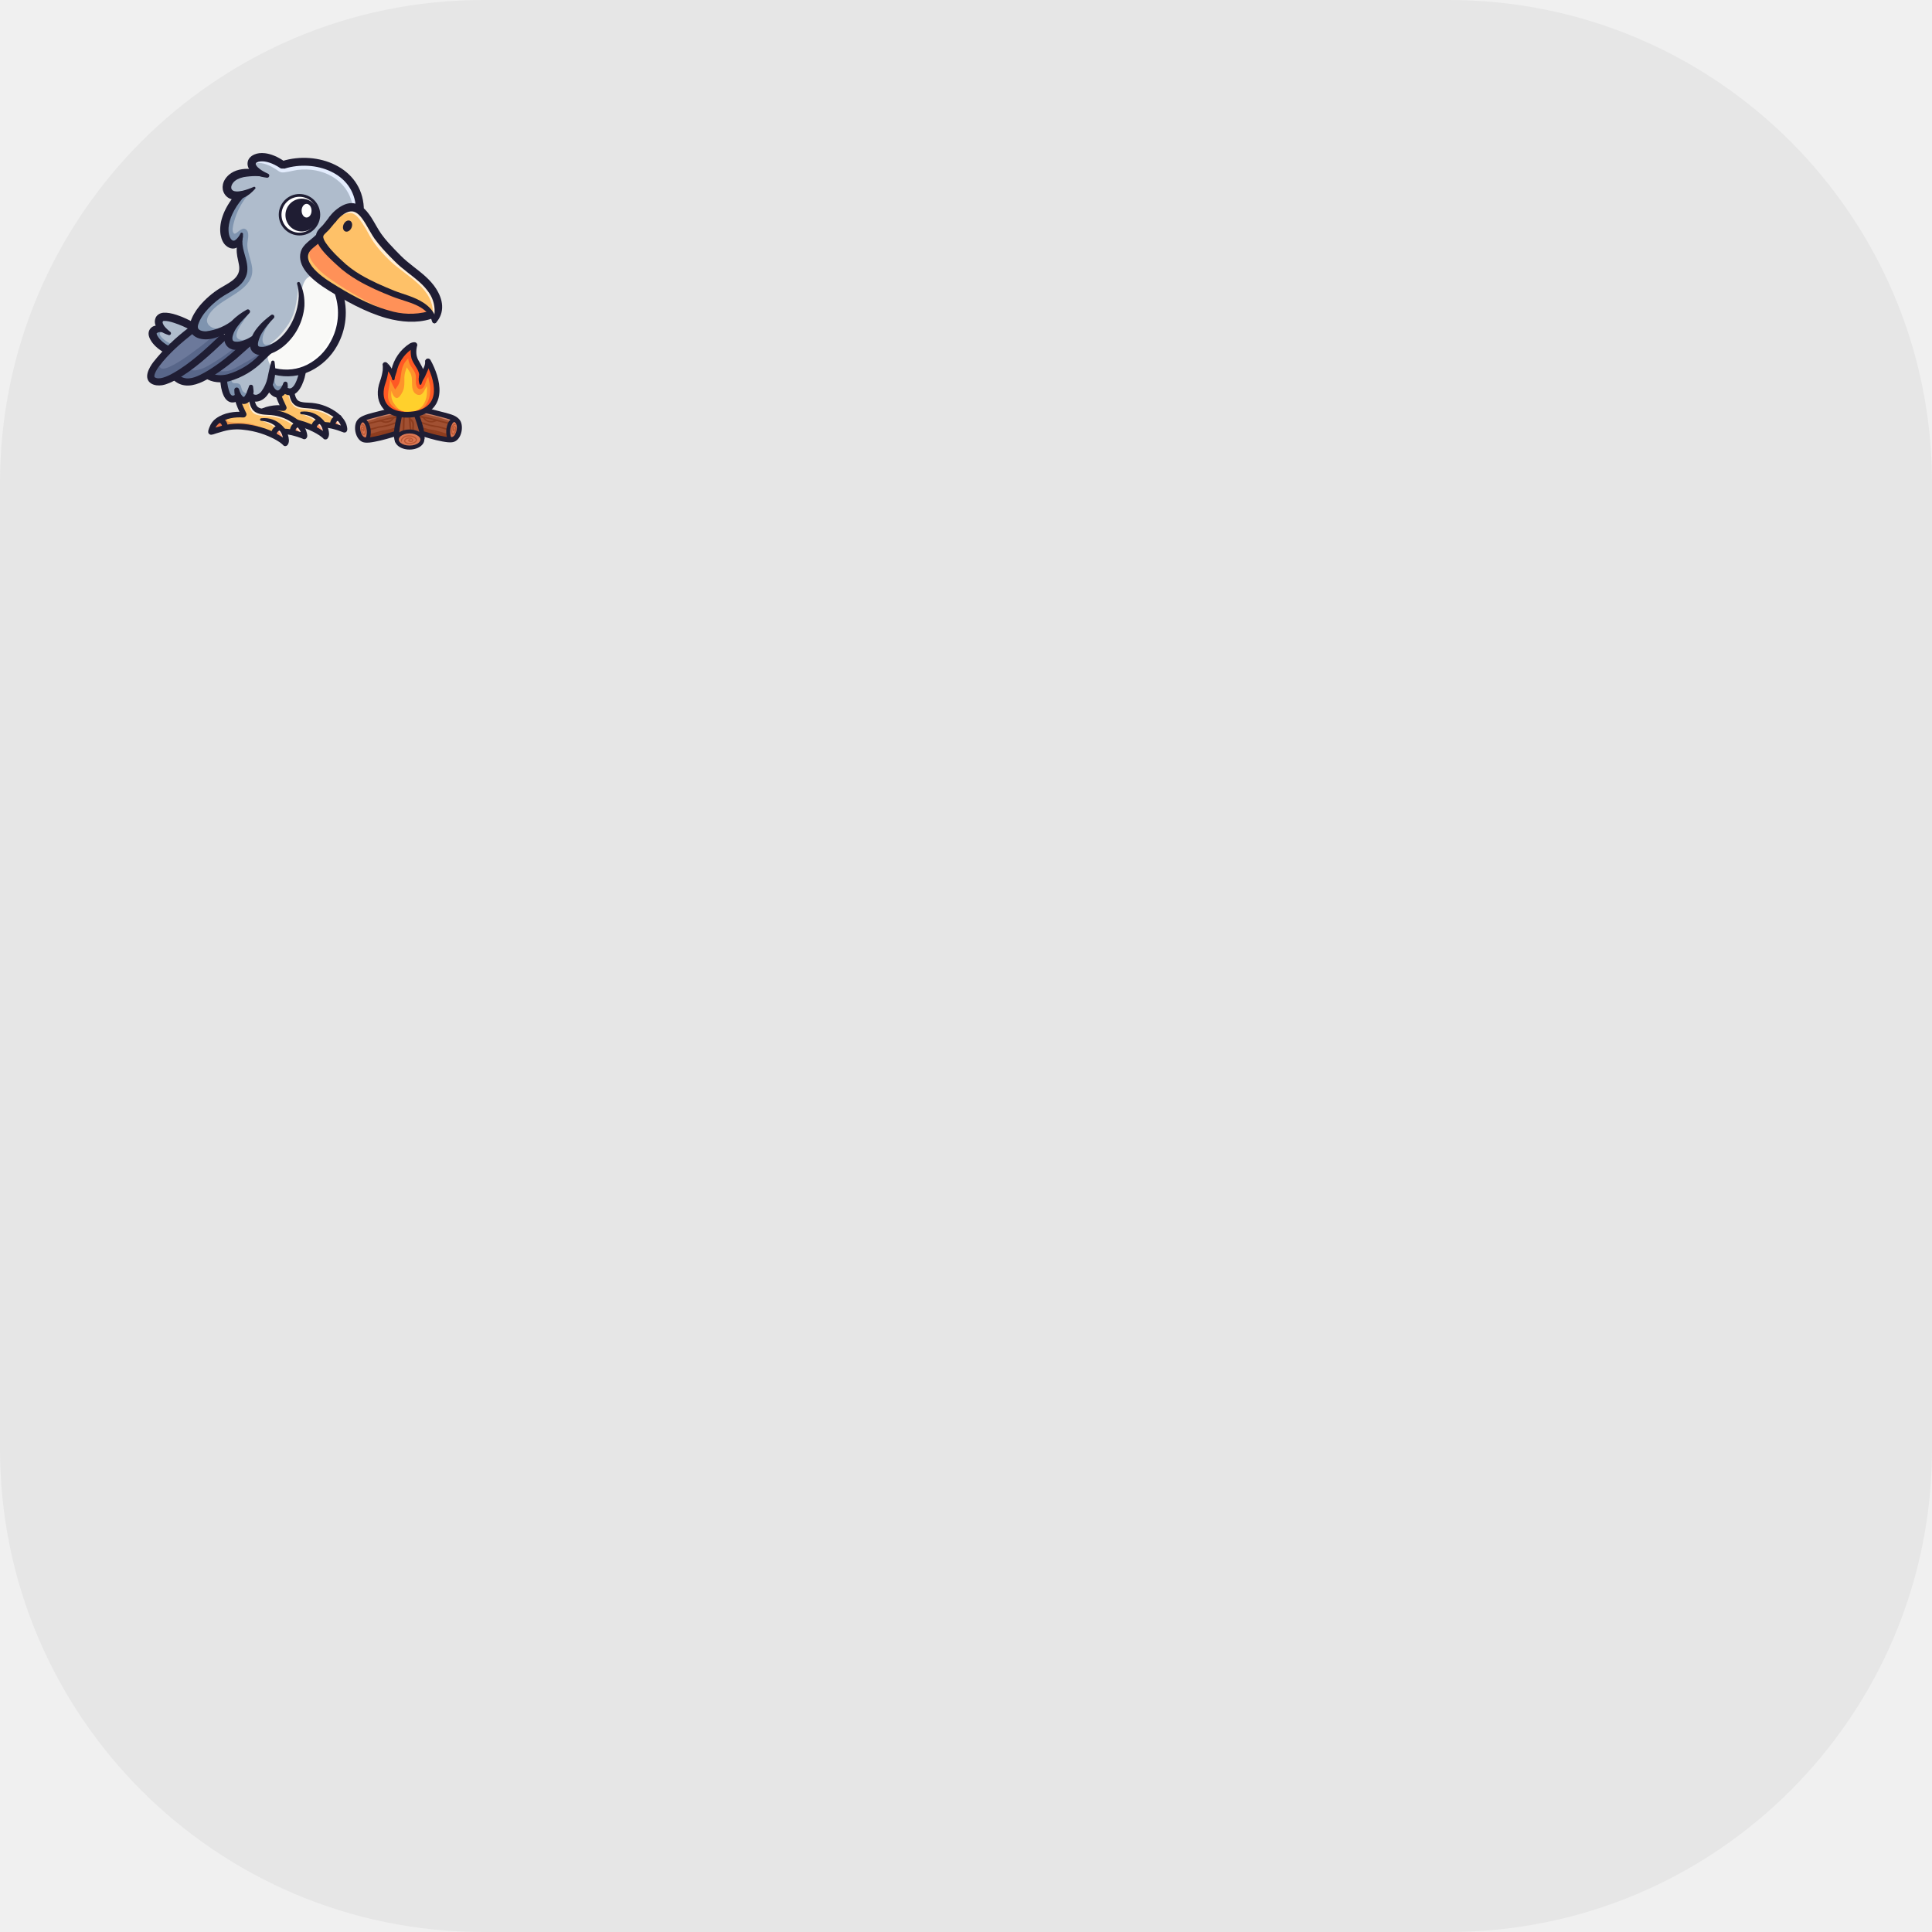
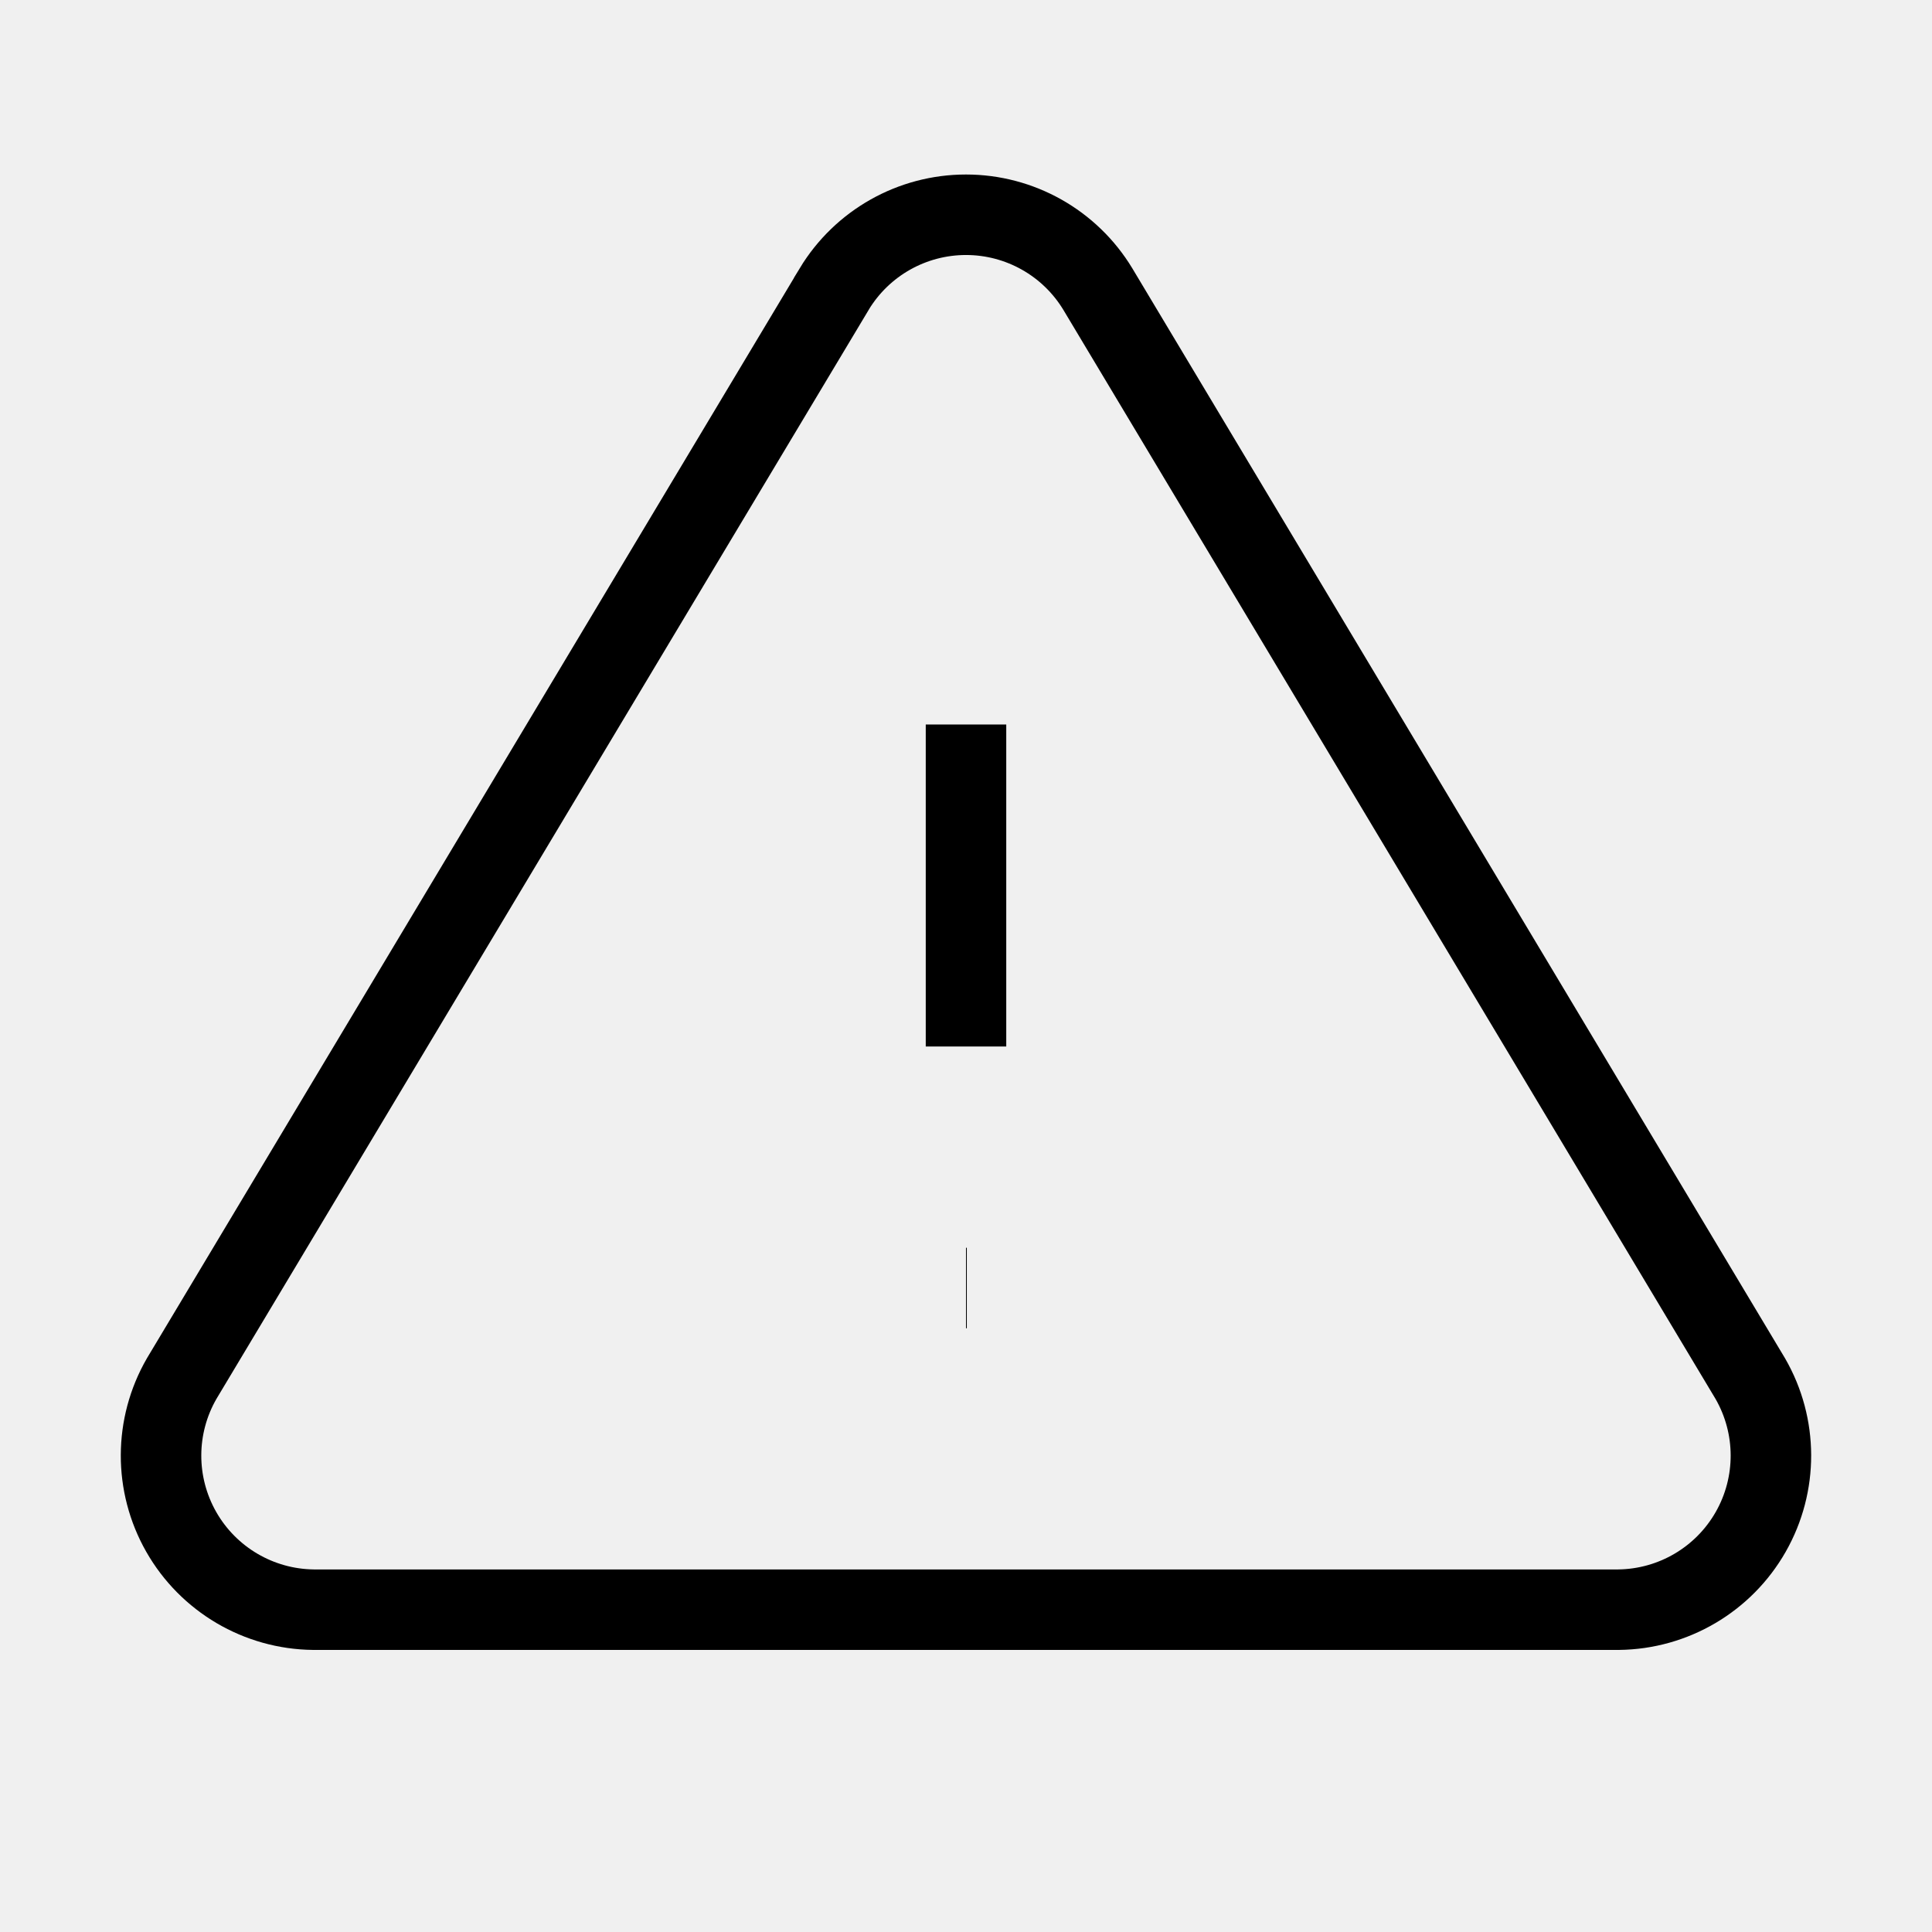
- <svg xmlns="http://www.w3.org/2000/svg" viewBox="0 0 1000 1000">
-   <g clip-path="url(#a)">
-     <path fill="#e6e6e6" d="M0 0h1000v1000H0z" />
-     <svg transform="translate(50 50) scale(.21092)" viewBox="0 0 4267 4267">
-       <svg viewBox="0 0 4267 4267" xml:space="preserve" fill-rule="evenodd" clip-rule="evenodd" stroke-linejoin="round" stroke-miterlimit="2">
-         <path d="M2052 3094c-18-5-35-8-53-9h-33c-34 2-51-4-44 29 6 27 14 53 19 79l10 49c-13 11-69 15-86 18-52 8-105 20-150 49a265 265 0 0 0-86 98c-1 3-7 8-4 8 20 5 133-20 165-23 96-11 201-5 294 18 79 21 161 49 232 89a398 398 0 0 1 68 47c16-8 0-80-4-93l-9-28c37-13 119 26 154 40 4 2 52 22 54 21 12-7-4-71-8-81-42-97-228-143-323-157-38-6-81-4-117-22-43-22-75-77-92-120" fill="#fec168" />
-         <path d="M1730 3324a116 116 0 0 0-74 57c-2 3-10 15-10 17 6 10 26 9 35 9 32-2 106-7 71-55-6-9-13-16-22-23m627 66c-97 10-70 84-14 133 13 12 45 42 61 16 6-12 0-34-1-48" fill="#fe9866" />
-         <path d="M2141 3322c62 23 131 48 174 101 15 20 31 41 43 63l12 20 8 12c10-11-1-51-6-64-26-78-81-99-153-126" fill="#fff" fill-opacity=".7" />
-         <path d="M2550 3358c-28 11-72 26-79 61-9 46 62 58 92 38" fill="#fe9866" />
-         <path d="M2002 3102c11 49 28 109 69 143 40 32 103 31 151 34 65 4 132 21 189 51 37 20 71 43 98 74l34 42c1 1 9 11 10 10 18-6 5-48 0-59l-9-16c-38-58-113-76-176-96-31-10-62-21-94-29-38-11-115-22-149-41" fill="#fff" fill-opacity=".7" />
-         <path d="M2157 3409c-60-41-133-58-205-63-41-3-83 3-124-5-13-2-36-4-42-17-3-6-3-13-2-19l3-9 1-3h-4c-40-2-82 31-110 58-15 15-48 51-1 50h14c15-1 14-2 29-4a1285 1285 0 0 1 222-9c22 1 43 1 65 6" fill="#cd2d00" fill-opacity=".3" />
-         <path d="M1871 3114c14 54 39 104 62 155a29 29 0 0 0 53-25c-22-48-46-93-59-145a29 29 0 0 0-56 15Z" fill="#1f1d33" />
-         <path d="m2369 3575 11 11c6 3 11 5 16 4 8 0 16-2 23-11 10-12 15-30 15-49-1-30-12-66-20-84-5-11-11-22-19-32-9-14-21-26-33-38a260 260 0 0 0-217-77 13 13 0 0 0 0 27c37 3 70 11 100 25 29 14 55 33 78 61l23 28c6 9 11 18 15 28l10 33-5-3-35-22a707 707 0 0 0-196-84c-54-16-112-27-171-33a687 687 0 0 0-230 18l-69 19a143 143 0 0 1 43-48c34-25 74-41 116-49 44-10 89-12 131-8a29 29 0 0 0 5-58c-48-4-99-2-148 8-50 10-98 29-139 58a196 196 0 0 0-72 93l-12 39v15c1 9 5 14 8 17 7 6 14 9 22 8 7 0 15-1 22-3l33-11 75-22a528 528 0 0 1 210-15 887 887 0 0 1 341 107l34 21 19 14 16 13Zm0 0-3-3 3 3Z" fill="#1f1d33" />
-         <path d="M2337 3369c-48 4-91 44-92 104a29 29 0 0 0 59 0c0-26 17-44 38-46a29 29 0 0 0-5-58Zm198-37c-49 4-91 44-92 104a29 29 0 0 0 58 0c1-26 18-44 39-46a29 29 0 0 0-5-58Zm-836 12c21 3 37 23 35 49a29 29 0 0 0 59 3c3-59-37-102-85-110a29 29 0 0 0-9 58Z" fill="#1f1d33" />
-         <path d="m2558 3444-17-6c-46-14-83-27-156-31a29 29 0 0 0-3 59c66 3 100 16 142 28l47 17 17 6c17 4 26-6 29-9 4-5 8-14 8-26 0-16-8-46-10-52-21-56-67-102-116-135a524 524 0 0 0-280-90c-24-1-51-2-75-8-19-4-37-12-48-29-14-20-19-46-25-69a29 29 0 0 0-56 16c8 29 15 61 32 86 21 30 51 45 83 53 28 7 58 8 85 10 25 1 49 5 74 9 64 10 123 36 177 71 38 25 74 58 92 100Z" fill="#1f1d33" />
-         <path d="M1632 3163a337 337 0 0 0-86-9c-34 2-50-3-44 29 6 27 14 53 19 79l11 49c-13 11-70 15-87 18-52 8-105 20-149 50a265 265 0 0 0-87 97c-1 3-6 8-4 9 20 4 133-21 165-24 96-11 201-5 294 19 80 20 161 48 232 88 21 12 41 25 60 41l8 7c17-9 1-81-4-94l-9-28c37-13 119 26 154 41 4 1 52 21 54 20 12-6-4-71-8-81-42-97-227-143-322-157-39-5-82-3-118-22-43-22-74-77-92-120" fill="#fec168" />
-         <path d="M1310 3393a116 116 0 0 0-74 57l-10 17c6 10 26 10 35 9 32-2 106-7 71-55-6-9-13-16-21-23m626 66c-97 10-69 84-14 133 14 12 45 43 61 16 7-12 0-34-1-48" fill="#fe9866" />
-         <path d="M1721 3391c62 23 131 48 174 102 16 19 32 41 44 62l11 20 9 13c9-12-2-52-7-64-26-79-80-99-153-127" fill="#fff" fill-opacity=".7" />
-         <path d="M2130 3428c-28 10-72 25-79 60-9 46 62 58 92 38" fill="#fe9866" />
-         <path d="M1582 3171c11 49 21 112 62 145 15 13 41 18 62 23 32 7 67 8 97 9 64 4 131 21 189 51 36 20 70 43 97 75l35 41c0 1 8 11 9 10 18-6 5-48 0-59l-9-15c-38-59-112-77-176-97-31-10-62-21-94-29-38-10-117-23-151-42" fill="#fff" fill-opacity=".7" />
-         <path d="M1738 3478c-61-41-133-57-205-63-42-3-84 3-125-5-13-2-36-4-42-17-3-6-3-13-2-19l3-9c0-1 3-3 1-3h-3c-41-2-83 31-111 58-15 15-48 51-1 51l14-1c15-1 14-2 29-4a1285 1285 0 0 1 222-8c22 0 44 0 65 6" fill="#cd2d00" fill-opacity=".3" />
-         <path d="M1451 3183c14 55 39 104 62 155a29 29 0 0 0 53-25c-22-47-46-93-59-145a29 29 0 0 0-56 15Z" fill="#1f1d33" />
-         <path d="m1949 3645 11 11c6 3 11 4 17 4 7-1 15-3 22-12 10-12 15-29 15-49a236 236 0 0 0-38-116c-10-13-22-26-34-38a260 260 0 0 0-217-77 13 13 0 0 0 0 27c37 3 70 11 100 25 29 14 55 33 78 61l23 28c6 9 11 18 15 28l10 33-5-3-35-22a707 707 0 0 0-195-84c-55-15-113-27-172-33a687 687 0 0 0-230 18l-69 20a143 143 0 0 1 43-49c34-25 74-40 116-49 44-9 89-11 131-8a29 29 0 0 0 5-58c-48-4-99-2-148 8-50 10-98 29-139 58a196 196 0 0 0-71 93c-5 10-11 31-13 40v14c1 9 5 14 9 17 6 6 13 9 21 9l22-4 33-11 75-22a528 528 0 0 1 210-15 887 887 0 0 1 341 107l34 21 19 14 16 14Zm0-1-3-3 3 3Z" fill="#1f1d33" />
-         <path d="M1917 3438c-48 4-91 44-92 104a29 29 0 0 0 59 1c0-26 17-45 38-47a29 29 0 0 0-5-58Zm198-37c-48 4-91 44-92 104a29 29 0 0 0 59 1c0-26 17-45 38-47a29 29 0 0 0-5-58Zm-836 12c21 4 37 23 35 49a29 29 0 0 0 59 4c3-60-37-103-85-110a29 29 0 0 0-9 57Z" fill="#1f1d33" />
-         <path d="m2138 3513-17-5c-46-14-83-28-156-31a29 29 0 0 0-3 58c67 3 100 16 142 28l48 17 16 7c17 4 26-7 29-10 4-5 9-13 9-26 0-16-9-46-11-52-20-56-67-102-116-134-61-41-128-69-201-80-26-5-52-8-79-10-24-2-50-3-75-9-19-4-36-12-48-29-14-20-18-46-25-69a29 29 0 0 0-56 16c8 29 16 61 33 86 20 30 50 45 83 53 27 7 57 8 84 10a466 466 0 0 1 252 80c37 25 73 58 91 100Z" fill="#1f1d33" />
-         <path d="M2507 1644a725 725 0 0 0-501 162 1055 1055 0 0 0-408 617 616 616 0 0 0-8 306c50 192 204 177 367 161 107-10 215-22 307-83a718 718 0 0 0 236-315c61-148 54-315 52-472" fill="#f9f9f7" />
-         <path d="M2476 2030c56 238 20 542-188 697-69 52-142 82-224 109-45 15-103 18-146 36-4 2 8 3 12 4 17 5 18 5 36 7 35 4 71 2 106-2 76-10 188-69 255-107 51-29 90-70 125-117 97-131 119-243 124-404 1-56 3-119-13-173" fill="#fff" />
-         <path d="M991 2457c-73 55-144 112-211 174-54 49-248 247-184 328 38 48 135 18 181-4 15-7 38-27 55-29 7 0 87 56 125 57 62 1 123-23 176-53 4-2 34-24 41-21 44 15 71 48 122 49 144 3 311-129 413-222 12-11 41-27 48-41 3-8-15-7-22-10-22-10-42-21-57-40-17-20-26-44-26-71-1-8 9-24 1-25-49-6-144 127-215 81-34-21-46-68-54-104l-4-36c-14-2-41 9-56 11-37 7-74 10-112 10" fill="#6c799b" />
-         <path d="M1787 2689c2 28 5 55 13 82 3 11 53 105 54 105 51 29 131 21 186 20 29-1 94-16 96 28 2 29-9 57-21 82-11 21-26 42-41 60-23 25-51 36-84 25-8-2-20-10-28-9-22 0-41 36-79 29-19-4-38-15-53-27l-11-10c-43 4-78 44-114 63a93 93 0 0 1-71 10c-6-2-16-9-24-8-26 6-41 33-69 34-16 1-38-19-43-18-11 1-22 9-34 11-67 11-100-34-120-95-8-22-22-61-8-83 25-41 160-91 208-114l243-185Zm-282-1662-29 35c-76 97-187 327-111 447 26 41 75 47 117 32 3-2 18 35 20 39 24 65 69 208 40 275-69 159-322 230-435 371-27 34-88 158-60 203 83 133 272-14 300-3 7 3 65 125 88 146 34 30 77 41 120 31 9-2 46-22 51-20 48 26 62 85 125 84 178-2 363-257 400-415 18-77 6-156 19-235 7-40 23-86 53-116 3-3 40-25 40-27 0-23-25-58-33-81l-7-177c34-48 79-84 115-130 29-39 44-86 73-125 50-66 203-180 282-201 33-10 66 17 96 12 5-2-4-58-5-64a523 523 0 0 0-359-380 637 637 0 0 0-424-7c-97-65-234-113-325-62a67 67 0 0 0-20 103c11 13 27 24 42 32l21 11 6 2c-83-32-191 4-255 60-104 90-63 160 55 160Zm-472 1388c-51-34-294-136-344-95-31 24-22 82-7 112 2 3 9 8 5 9-36 10-72-5-88 41-15 40 91 166 112 169 38 5 185-124 224-153l98-83Z" fill="#afbccc" />
-         <path d="M2681 1141c-52-274-318-407-579-373-38 5-135 32-167 25-22-4-41-22-60-34-32-19-63-37-98-49-34-12-67-19-103-12-12 2-23 5-33 10-4 2-13 11-12 7 10-27 34-45 60-54 114-37 169 50 269 58 36 3 71-8 106-14 41-7 84-12 127-10 207 7 530 188 529 424" fill="#e3ecfd" />
-         <path d="M800 2599c-47-21-106-53-134-99-11-19 6-44 19-57l3-2c-8-3-21 0-29 1-47 7-57 45-41 88 18 49 63 76 106 100" fill="#7f94af" />
-         <path d="M2117 1947c-15 134-23 284-90 405-22 41-52 78-80 115-40 52-96 97-147 136l-51 38-18 13-7 4c50 6 97-15 141-35 167-74 245-237 274-411 7-44 8-98 7-143" fill="#e5e7e8" />
-         <path d="M1404 2929c0 11 2 22 4 33 14 68 55 20 92 52 20 19 13 52 32 72 15 15 32 24 53 23h1c3 3 3 13 3 16 0 9-4 17-8 25-21 39-52 30-78 2-4-5-12-18-18-21-9-4-28 41-66 36-67-9-79-139-85-188m527-95c-1 31-4 122 25 142 16 11 40 6 57 0 7-2 13-6 19-11 1-1 5-6 5-4 4 54-40 132-101 93-44-28-64-93-73-141m-190-1954a732 732 0 0 0-167 314c-6 25-25 92 4 111 23 15 78-76 122-45 43 30 21 102 17 144-9 119 80 235 42 351-53 159-289 225-406 350-23 25-49 58-57 93-13 56 36 93 86 102 18 3 37 4 55 2l21-4 7-1c-20 15-50 19-73 22-131 22-201-97-149-216 12-29 29-58 52-80 26-25 57-38 87-55 96-55 255-128 277-249 13-73-20-141-26-213-2-28-2-56-2-84l2-30c0-4 4-11 1-11-30-2-68 61-110-1-90-131 29-343 115-447m95 1202-38 56-30 44-20 29c-19 31-71 115-24 144 29 19 66 11 97 3l31-8 13-4 3-1c-1 14-68 42-77 45-59 18-151 38-156-50a149 149 0 0 1 28-93c18-29 43-52 67-77" fill="#7f94af" />
-         <path d="M1373 2402c-63 23-245 69-231-52 9-77 78-154 130-206l50-50 16-16c4-4 15-11 10-11-33 6-70 36-96 56a615 615 0 0 0-189 220c-11 22-23 47-25 72-6 84 98 92 156 79 29-6 59-15 86-26m696 31c-47 37-99 73-156 93-20 7-53 16-69-4-33-41 1-118 21-158l28-44 13-21c2-2 6-6 4-6-20 6-44 35-57 49a424 424 0 0 0-118 180c-14 67 67 91 117 77 24-6 48-16 70-26" fill="#7f94af" />
-         <path d="M3568 2301c8-79 4-156-32-228-44-90-125-148-199-211-108-91-280-231-350-353-70-123-160-353-334-345-123 6-179 135-244 219-32 40-74 64-111 98-72 66-145 178-96 277 20 40 52 70 83 101 154 156 353 256 550 349 154 74 313 89 482 81 43-2 86 0 128-5" fill="#fec168" />
-         <path d="M3521 2284c13-279-274-399-447-563-70-67-140-144-192-226-33-52-58-109-93-159-31-46-75-119-138-117-28 1-56 10-82 21l-22 10c-5 3-16 11-13 7 52-81 201-97 267-24 40 44 67 103 97 154 39 69 90 135 146 192 168 174 491 341 523 603 5 39-5 74-9 112" fill="#ffefd7" />
-         <path d="M2316 1503c-218 152-139 275 40 422 215 177 500 328 779 368a863 863 0 0 0 366-32c3-6-64-62-88-76-114-72-245-101-371-143-313-103-501-254-688-527" fill="#ff9158" />
-         <path d="M2327 1507c-29 22-63 46-82 77-41 66-6 124 36 177 84 105 205 176 316 249 36 23 73 44 110 65a2142 2142 0 0 0 385 184 988 988 0 0 0 119 34l7 1 4 1c-94 19-221-21-308-51-207-72-399-183-568-324l-51-43c-57-49-143-169-103-260 17-39 6-53 37-82" fill="#fec168" />
-         <path d="M1202 2522c-68 64-143 117-218 172-63 45-126 89-196 124-29 14-69 34-103 30-11-1-18-9-24-18-2-3-2-10-6-9-29 11-55 46-66 75-33 84 56 91 120 77 37-8 73-25 106-41 165-79 296-200 422-329 33-34 70-65 102-101" fill="#586689" />
-         <path d="M1434 2639c-73 59-152 112-233 160-32 19-67 40-103 52-26 8-54 18-81 16-62-4-73-36-124 16-8 8-19 17-23 27-11 24 22 49 40 55 49 18 116 2 162-14 134-45 251-136 362-220 40-30 85-56 121-91m148 49c-56 48-126 84-190 119-43 23-86 53-134 64-19 4-39 6-57 5-35-3-59-15-92 5-7 4-17 10-21 16-6 13 20 30 27 34 37 21 84 21 124 12 85-19 222-74 294-120 40-25 76-60 113-90" fill="#586689" />
-         <path d="M2798 1161c-22-426-488-599-854-486a42 42 0 0 0 24 79c318-98 728 42 747 411a42 42 0 0 0 83-4Z" fill="#1f1d33" />
-         <path d="M1972 682c-79-56-150-82-208-89-44-5-81 0-109 12-45 18-71 51-74 88-3 30 8 68 45 99 16 13 35 25 61 35 25 10 56 17 93 22a22 22 0 0 0 12-43c-19-8-34-17-49-25-26-15-44-30-59-44l-15-21c-3-6-4-11-2-16s6-8 11-11c11-6 25-10 42-11 51-3 123 16 205 72a42 42 0 0 0 47-68Z" fill="#1f1d33" />
-         <path d="M1790 811a717 717 0 0 0-152-50c-42-6-80-6-113-1-93 12-151 59-181 107-21 34-28 71-23 104 12 68 77 133 189 100a336 336 0 0 0 96-53c18-15 36-32 55-53a13 13 0 0 0-15-20 667 667 0 0 1-118 41l-35 6c-15 2-28 2-39 0-25-2-41-16-44-35-2-18 6-39 22-58 21-25 57-45 108-56a766 766 0 0 1 242-2 15 15 0 0 0 8-30Z" fill="#1f1d33" />
-         <path d="M1470 1006c-159 180-190 342-171 444 9 49 29 87 54 109 43 39 99 46 140 3 13-13 25-29 31-53 6-19 9-40 9-67a14 14 0 0 0-28-6c-12 25-26 42-40 56l-14 11c-12 9-25 7-35-2s-19-23-25-41c-8-24-11-54-9-89 7-84 49-191 151-311a42 42 0 0 0-63-54Zm385 1905c139 35 271 17 384-37a645 645 0 0 0 280-266 706 706 0 0 0 57-560 42 42 0 0 0-79 25 620 620 0 0 1-48 495 570 570 0 0 1-243 239c-98 49-213 66-335 38a34 34 0 0 0-16 66Zm-27-625c-50 38-101 80-142 131-30 35-53 75-69 118-16 51-14 98 9 129 17 22 44 39 86 43 39 3 77-3 114-16 52-19 100-50 138-82a613 613 0 0 0 212-415c4-85-10-170-48-246a16 16 0 0 0-29 11c13 43 18 86 18 130a671 671 0 0 1-89 306c-33 56-73 106-121 146-26 21-57 43-91 59-31 14-64 23-96 20-14-1-24-2-28-11-5-13-2-31 3-50 10-36 26-70 47-101 33-51 74-98 115-140a22 22 0 0 0-29-32Z" fill="#1f1d33" />
-         <path d="M1574 2230c-27 16-55 32-82 52s-53 42-75 67c-32 36-56 77-71 122-16 50-12 100 13 134 18 25 46 43 89 47 31 2 65-2 98-12 45-13 89-36 124-61a42 42 0 0 0-47-68c-24 16-53 31-83 42-29 10-58 16-85 13-15-1-25-6-30-16-6-15-3-34 3-53 10-35 29-67 52-96 17-24 37-46 57-68l64-67a23 23 0 0 0-27-36Z" fill="#1f1d33" />
-         <path d="M1501 1459a291 291 0 0 0-34 137c-1 27 2 53 6 78l10 48c11 51 21 98-8 146-14 25-35 44-57 61-40 30-86 53-127 78a906 906 0 0 0-213 185c-44 53-78 112-96 170-15 51-6 90 14 118 28 40 84 62 148 62 55 0 125-20 189-52 62-31 120-73 156-110a35 35 0 0 0-49-50 560 560 0 0 1-295 128c-29 0-56-5-73-19-13-11-15-28-8-52 19-60 60-119 109-171 51-54 110-101 164-134 43-27 92-51 133-83 32-24 60-52 80-87 20-34 29-69 29-103 1-38-6-76-17-115l-18-65c-7-25-13-51-16-79-2-25-3-51 3-81a16 16 0 0 0-30-10Z" fill="#1f1d33" />
-         <path d="M973 2414a2010 2010 0 0 0-379 366c-18 23-51 73-61 118-10 43 0 82 38 106 35 21 75 24 116 18 52-9 105-36 143-56 189-104 367-271 522-418a38 38 0 0 0-52-54c-150 143-322 305-506 406-27 15-63 33-99 43-30 8-60 12-85-3-5-3-6-8-5-14 0-8 2-17 6-27 11-29 31-59 43-74 100-134 233-248 365-352a38 38 0 0 0-46-59Z" fill="#1f1d33" />
-         <path d="M1017 2367c-42-25-111-59-179-81-51-17-101-26-139-23-40 4-68 25-81 53-11 26-12 60 5 91 12 20 28 38 48 51 26 18 56 30 84 39a19 19 0 0 0 17-33c-17-13-34-28-50-45-13-13-23-29-29-46-3-7-2-14 1-20 2-3 6-4 11-4 29-2 67 7 106 20 62 20 126 49 165 71a42 42 0 0 0 41-73Z" fill="#1f1d33" />
-         <path d="M696 2404c-32-12-67-11-94-2-18 6-32 18-42 31-18 25-24 61 1 108 15 29 35 53 58 75 32 31 71 55 109 76a42 42 0 0 0 40-73c-27-15-54-32-78-52-22-19-41-40-55-66-3-6-6-12-6-17v-6c12-10 32-15 51-12a32 32 0 0 0 16-62Zm113 567c94 82 206 60 308 11 113-55 250-156 345-237l149-132a38 38 0 0 0-49-57l-149 132c-90 77-221 174-329 226-74 36-157 61-226 0a38 38 0 0 0-49 57Z" fill="#1f1d33" />
-         <path d="M1139 2947c69 50 168 53 248 34a816 816 0 0 0 361-215l87-84a38 38 0 0 0-51-54l-87 84a739 739 0 0 1-327 196c-60 14-135 15-187-22a38 38 0 0 0-44 61Zm833 167c52 26 95 12 129-21 40-38 65-107 77-149l11-48a35 35 0 0 0-69-13l-10 43c-8 27-22 71-45 102-16 20-35 36-61 23a35 35 0 0 0-32 63Z" fill="#1f1d33" />
-         <path d="M1781 3050c16 47 55 90 97 99 31 7 66-1 97-39a126 126 0 0 0 27-74l-2-30a23 23 0 0 0-45-5c-4 13-10 24-16 36-5 10-11 19-19 26-11 14-23 17-34 12-17-9-31-29-38-49a35 35 0 0 0-67 24Z" fill="#1f1d33" />
-         <path d="m1828 2781-12 43a1353 1353 0 0 0-17 76l-10 49a378 378 0 0 1-61 135 96 96 0 0 1-49 37c-16 4-32 1-46-13a35 35 0 0 0-50 50c27 28 59 38 90 36 42-2 85-29 113-66a399 399 0 0 0 49-84 459 459 0 0 0 36-196c-1-23-5-44-7-65a18 18 0 0 0-36-2Z" fill="#1f1d33" />
-         <path d="M1442 3071a370 370 0 0 0 6 64c7 24 20 45 35 59 16 16 35 23 54 25 25 1 54-10 79-47 13-20 23-42 26-66l2-20-5-45a22 22 0 0 0-45-3c-5 16-11 29-17 44l-9 26-13 23c-3 6-7 10-11 12-2 2-4 3-6 2-6-3-11-8-16-15-4-5-9-11-12-18l-10-22-9-26a25 25 0 0 0-49 7Z" fill="#1f1d33" />
-         <path d="M1296 2972c0 15 2 31 4 46 4 37 18 102 47 142 26 35 63 54 114 36 13-5 25-12 37-21a35 35 0 0 0-43-57c-5 5-11 9-18 11-21 8-33-8-42-25a460 460 0 0 1-29-135 35 35 0 0 0-70 3Zm2258-605a240 240 0 0 0 64-178c-3-62-28-123-64-179-29-45-65-85-104-121-84-78-184-141-265-223-42-43-87-88-128-134-28-31-53-62-76-94-35-49-68-115-105-173-30-46-63-87-100-113-67-47-150-58-258 25a374 374 0 0 0-80 82 42 42 0 0 0 67 51 411 411 0 0 1 64-66c67-51 116-52 157-23 37 26 67 71 95 118 31 52 60 106 89 148 25 35 53 69 82 102 42 48 88 94 132 138 81 82 182 146 268 225 34 32 65 66 91 105a335 335 0 0 1 54 228c-3 20-7 40-16 60a20 20 0 0 0 33 22Z" fill="#1f1d33" />
-         <ellipse cx="2567.4" cy="1389.1" rx="40.7" ry="63.7" fill="#1f1d33" transform="matrix(1.00843 .45034 -.3911 .87576 582 -1017)" />
-         <path d="M2292 1453c-24 25-55 46-81 70-34 29-62 62-74 105-19 70 6 141 54 204 63 82 165 152 230 192 171 107 392 234 616 296 155 42 312 54 458 10a42 42 0 0 0-24-80 739 739 0 0 1-412-11c-216-59-429-182-594-286-58-36-151-98-208-172-31-41-52-85-40-130 8-28 27-47 49-66 28-25 60-47 86-74a42 42 0 0 0-60-58Z" fill="#1f1d33" />
-         <path d="M3561 2343c-20-84-73-142-139-185-46-30-99-53-152-72-55-20-108-35-152-53-118-48-239-100-351-166-73-43-142-94-202-153-31-29-97-90-144-153-17-22-32-44-41-65-5-12-8-24-6-34 2-9 8-16 14-23 17-18 38-35 52-52l68-82a42 42 0 0 0-67-49l-63 80c-16 21-42 40-59 64-11 15-18 31-21 49-6 36 10 81 41 127 51 74 140 153 178 188 65 62 139 114 217 160 114 67 238 121 360 169 44 18 99 34 155 53 49 16 99 35 143 61 56 34 102 79 121 148a24 24 0 0 0 48-12Z" fill="#1f1d33" />
-         <circle cx="2084.9" cy="1243.3" r="108.8" fill="#fff" transform="translate(-1759 -1079) scale(1.86268)" />
-         <path d="M2124 1020a217 217 0 1 0 1 434 217 217 0 0 0-1-434Zm0 29a188 188 0 1 1 0 376 188 188 0 0 1 0-376Z" fill="#1f1d33" />
-         <circle cx="2084.9" cy="1243.3" r="108.8" fill="#1f1d33" transform="translate(-1140 -721) scale(1.57762)" />
-         <circle cx="2084.9" cy="1243.3" r="108.8" fill="#fff" transform="matrix(.47762 0 0 .65693 1203 378)" />
-         <path d="M3101 3295c-60 12-118 32-177 49-51 14-115 30-152 71-44 50-8 155 55 176 34 11 69 0 103-8 44-10 88-18 132-30 36-10 72-19 107-31 9-3 29-4 36-11 11-10-4-73-6-82-5-20-29-123-38-142" fill="#a15032" />
-         <path d="M3161 3316c-44 7-87 18-130 27-25 6-51 10-76 17l-48 16-52 16c-11 4-20 11-31 5-19-10 7-26 16-32a217 217 0 0 1 37-19c69-31 149-50 225-51" fill="#cd8266" />
-         <path d="M3161 3315c-44 8-87 18-130 28-26 5-51 10-76 17l-48 15c-18 5-35 10-52 17l-16 6c-5 1-9 2-15-1-3-2-5-4-6-7s1-7 4-10c5-6 14-12 19-15a209 209 0 0 1 36-18 577 577 0 0 1-37 17c-6 4-17 11-22 19-1 2-2 5-1 8l7 7c5 3 10 2 16 1l15-6c17-7 35-12 52-17l48-15c25-7 51-12 76-17 44-10 86-20 130-28a1 1 0 0 0 0-1Z" fill="none" />
-         <path d="M3193 3457c-33 13-67 20-101 29l-151 39-65 16c-6 1-18 2-22 7-34 44 55 46 75 43 26-2 51-10 76-16l74-17c36-9 70-23 105-35m-343-90c63-13 124-32 186-47 40-10 96-19 136-28a8 8 0 0 0-3-16c-41 9-96 19-136 29-63 15-123 34-186 46a8 8 0 0 0 3 16Z" fill="#8d3c1e" />
-         <path d="M2966 3403c9-1 16 2 23 5l17 6c18 5 39 2 56-3 11-3 22-8 31-16 7-6 10-14 16-20s16-9 24-11a8 8 0 0 0-3-16c-12 3-24 7-32 16-6 6-9 13-16 19s-16 10-25 13c-14 4-32 7-46 3l-21-8c-7-3-15-5-25-4a8 8 0 0 0 1 16Zm-98 90c30-7 58-18 88-25l30-4 58-11c25-6 49-16 73-23 20-7 40-11 60-17a8 8 0 0 0-4-15l-61 16c-24 8-47 18-71 23l-57 12c-11 1-21 1-32 4-29 7-58 17-88 24a8 8 0 1 0 4 16Zm-6 57c42-12 84-26 126-36l38-6 48-11c28-7 56-17 85-25l22-7a8 8 0 0 0-3-16l-24 8-84 25-46 10c-13 2-27 3-39 6-43 11-85 25-128 37a8 8 0 1 0 5 15Z" fill="#8d3c1e" />
-         <path d="M2771 3381c-13 23-24 46-28 73-6 35 1 71 23 100 74 102 104-101 27-158" fill="#da7652" />
-         <path d="m2794 3491-1-1-1-7a6 6 0 1 0-12 3l2 8 7 11c2 2 4 2 7 2 2-1 4-2 6-5l2-3 1-6c2-10-2-23-7-31-6-8-15-12-24-5-7 6-9 16-9 24a84 84 0 0 0 24 60c5 3 10 5 15 2 5-2 8-6 10-10 4-6 5-13 5-19 2-20 1-44-10-62-2-5-6-10-10-14-3-4-7-6-12-7-5 0-10 0-14 4a6 6 0 1 0 8 8h4c3 0 5 2 7 5l7 10c10 16 10 37 9 56 0 4-1 9-4 13-1 3-2 5-5 6l-2-1-3-2-7-10c-7-11-11-25-10-38 0-6 0-12 5-16 2-2 5 0 6 2 4 7 7 15 6 23Z" fill="#bb5834" />
-         <path d="M3122 3255c-78 17-155 35-232 56-29 8-67 17-99 32-25 11-47 26-61 45-29 38-31 107-8 160 16 38 44 67 78 73 36 7 77 0 112-7 85-15 166-42 249-65a27 27 0 0 0-15-52c-81 23-160 49-243 64-29 5-63 13-92 7-19-3-31-21-39-41-15-35-18-81 1-106 12-16 33-27 55-35 26-10 54-16 76-22 76-21 152-39 229-57a27 27 0 0 0-11-52Z" fill="#1f1d33" />
-         <path d="M2769 3422c4-6 8-11 13-12 9-1 17 6 24 17a173 173 0 0 1 16 136c-2 4-4 8-8 9-3 1-7 1-13-1a21 21 0 0 0-13 39c17 6 30 5 41 1 24-9 37-37 40-67 6-46-2-102-29-141-14-21-34-33-52-34-20-2-40 7-55 32a21 21 0 0 0 36 21Z" fill="#1f1d33" />
-         <path d="M3430 3292c60 11 119 32 178 48 51 15 115 30 152 71 44 50 7 155-55 176-34 11-69 1-103-7-44-10-89-18-132-30-36-10-72-19-108-31-8-3-29-5-36-11-11-10 5-73 7-82 5-21 29-124 38-143" fill="#a15032" />
-         <path d="m3371 3312 130 27c25 6 51 11 76 18l48 15 52 16c11 4 20 11 31 6 19-11-7-27-17-33a217 217 0 0 0-36-18c-70-32-149-51-225-52" fill="#cd8266" />
-         <path d="M3370 3312c44 8 87 19 131 28 25 5 51 10 76 17l48 16 52 16 15 6c5 2 10 2 16-1 4-2 6-5 7-7 0-3 0-5-2-8-4-7-16-15-21-18a211 211 0 0 0-37-19 578 578 0 0 0 36 20c5 3 14 8 19 14 3 4 5 7 4 11-1 2-3 4-7 6-5 3-10 3-15 1l-15-6-52-16-48-16c-25-7-51-12-76-17-44-9-87-20-130-27a1 1 0 0 0-1 0Z" fill="none" />
-         <path d="M3339 3453c33 13 66 20 101 29l150 40 66 15c5 1 18 2 22 8 34 43-56 45-75 43-26-3-51-11-77-17-24-6-49-10-73-17-36-9-70-23-105-35m346-106c-63-12-124-31-186-46-40-10-96-19-136-28a8 8 0 0 0-3 15l135 28c63 16 124 35 187 47a8 8 0 1 0 3-16Z" fill="#8d3c1e" />
-         <path d="M3567 3383c-10 0-18 2-26 5l-20 7c-15 4-32 1-46-3-10-2-19-6-26-13-6-5-9-13-15-19-8-8-20-13-32-15a8 8 0 0 0-3 15c8 2 17 5 23 11 6 7 10 14 17 20a115 115 0 0 0 86 20l18-7c7-3 14-5 22-5a8 8 0 0 0 2-16Zm101 91c-30-7-59-18-89-25l-31-4-57-11c-24-6-47-16-71-23-20-7-41-11-61-17a8 8 0 0 0-5 15c20 7 41 11 61 17 24 8 48 17 72 23 20 5 39 9 59 12 10 1 20 1 30 4 29 7 58 17 88 24a8 8 0 1 0 4-15Zm6 58c-42-13-84-27-127-37-13-4-26-4-39-7-15-2-31-6-46-10-28-7-56-16-84-25l-24-7a8 8 0 0 0-4 15l23 8 85 24 48 11c12 2 25 3 37 6 43 10 85 25 127 37a8 8 0 1 0 4-15Z" fill="#8d3c1e" />
-         <path d="M3761 3377c13 23 23 47 28 73 6 36-2 72-23 101-74 102-105-102-27-158" fill="#da7652" />
-         <path d="M3738 3487c-1-7 2-16 6-22 1-3 4-5 6-3 4 4 5 11 5 16 1 13-4 27-11 39l-7 10-3 2h-2l-4-5c-3-4-4-10-4-14-1-18-1-39 8-56l7-10 8-5 4 1a6 6 0 0 0 8-9c-4-4-9-4-14-3s-9 3-12 6c-5 4-8 10-11 14-10 19-11 42-10 63 1 5 2 13 5 18s6 9 10 11c6 2 11 1 16-3s9-10 11-14c8-13 13-30 13-46-1-8-3-18-10-24-8-7-18-3-23 5-6 9-9 21-7 32a25 25 0 0 0 3 8c3 5 6 5 8 5 3 0 5-1 7-4 2-2 4-6 4-9l3-8a6 6 0 0 0-12-3l-2 8Z" fill="#bb5834" />
-         <path d="M3398 3304c77 17 154 35 230 56 22 6 50 13 76 23 22 8 43 18 55 34 19 25 16 71 1 106-8 21-21 38-39 42-29 5-63-2-92-8-83-14-162-41-243-64a27 27 0 0 0-15 52c83 24 163 51 249 66 35 6 76 14 111 7s63-35 79-74c22-52 21-122-8-159-15-20-36-34-61-46-33-14-70-23-99-31-77-21-154-39-232-57a27 27 0 0 0-12 53Z" fill="#1f1d33" />
-         <path d="M3799 3397c-15-25-36-33-55-32-19 2-38 13-53 34-26 39-34 95-28 142 3 30 16 57 39 66 11 4 25 5 42 0a21 21 0 0 0-13-40c-6 2-10 3-14 1-3-1-5-5-7-8a173 173 0 0 1 16-137c7-10 15-18 24-16 5 1 9 5 13 12a21 21 0 0 0 36-22Z" fill="#1f1d33" />
-         <path d="M3343 3310c-17-10-36-16-57-18-79-10-107 19-126 91-9 31-15 64-19 96-6 41-17 97 6 134 37 60 206 82 244 13 38-70 12-155-7-226-6-25-11-49-21-72" fill="#a15032" />
-         <path d="m3213 3310-5 54-1 14-2 87-1 18v19c-1 4 3 9 8 9s9-3 9-8l2-19 1-19c1-28 0-57 2-86l1-13 5-55a9 9 0 0 0-19-1Zm49-1 1 27c2 19 6 38 7 59 3 28 4 56 8 85l6 36c1 5 5 8 10 7s8-5 7-10l-3-19-3-28-6-73c-1-20-5-39-7-59l-1-24a9 9 0 1 0-19-1Z" fill="#8d3c1e" />
-         <path d="M3273 3382c20 12 28 25 31 39 4 15 1 32 0 50a188 188 0 0 0 3 37c0 5 5 8 9 7 5-1 9-5 8-10a162 162 0 0 1-1-33c1-20 3-38 0-55-4-18-15-35-40-51a9 9 0 1 0-10 16Z" fill="#8d3c1e" />
-         <path d="M3378 3532c-55-20-126-24-179 3-57 28-59 86-1 115 50 25 115 24 166 1 41-19 65-62 31-101" fill="#da7652" />
-         <path d="m3275 3601 1-1 8-3a6 6 0 1 0-1-12c-6 0-12 3-16 6-3 2-5 6-5 9-1 4 2 10 12 15 9 5 26 3 35-3 4-3 7-8 7-13 1-4 0-8-4-13-7-9-17-15-28-16-16-3-33 0-45 7-9 5-15 12-18 19-3 9-2 18 6 27 9 10 23 15 40 16 21 2 46-3 60-10 9-4 18-10 23-18 5-6 7-13 5-22-2-7-6-13-11-19-8-7-17-12-26-15-16-6-34-9-51-9-19 1-36 5-51 14-9 6-19 14-25 24-4 8-6 17-5 25 1 4 4 6 7 5 3 0 5-3 5-7-1-7 2-14 6-20 5-7 12-12 19-16 12-8 28-11 44-12a117 117 0 0 1 65 18c5 4 9 9 10 15s-1 11-4 15l-16 11c-13 6-35 10-54 9-13-2-25-5-32-13-4-4-5-9-3-13 2-5 6-9 12-12 8-5 20-8 31-7 10 0 20 3 26 11 1 3 2 5 1 6 0 2-3 3-5 4-6 3-14 3-19 0l-4-2Z" fill="#bb5834" />
-         <path d="M3174 3324c-23 116-42 189-31 286" fill="#8d3c1e" />
-         <path d="M3148 3319c-14 68-27 121-32 172-2 21-4 41-3 61s6 39 11 60a20 20 0 0 0 39-5c0-19 2-37 4-55 1-28 3-54 7-82 7-42 16-87 27-141a27 27 0 0 0-53-10Z" fill="#1f1d33" />
-         <path d="M3341 3309c32 80 71 201 73 270" fill="#8d3c1e" />
-         <path d="M3316 3319a1640 1640 0 0 1 64 196c6 24 12 46 14 65a20 20 0 0 0 41-2 577 577 0 0 0-15-116c-15-56-36-116-55-163a27 27 0 0 0-49 20Z" fill="#1f1d33" />
-         <path d="M3277 3486c-50 0-94 16-122 39a86 86 0 0 0-33 66c0 24 12 47 33 65 28 24 72 40 122 40s95-16 122-40c21-18 33-41 33-65 0-25-12-48-33-66-27-23-72-39-122-39Zm0 41c39 0 74 12 95 30 11 9 19 21 19 34 0 12-8 24-19 34-21 18-56 29-95 29s-73-11-95-29c-11-10-18-22-18-34 0-13 7-25 18-34 22-18 56-30 95-30Z" fill="#1f1d33" />
-         <path d="M3381 2835c-31-40-64-84-67-136 0-21 2-42 4-62l5-24v-3c-76-13-170 131-189 196l-19 79a574 574 0 0 0-8 41v1c-18-32-22-50-52-76l-20-17c-21 33-21 72-30 109-37 149-51 250 86 351 45 33 115 49 170 44 186-19 279-99 284-284 2-63-7-129-35-186-15-30-29-47-29-47-34 9-54 45-67 75l-33-61Z" fill="#ff5924" />
-         <path d="M3422 3259c59-55 76-139 71-217-2-24-8-47-14-71a236 236 0 0 1-5-30v-5c-6 4-10 14-13 19-19 34-22 94-65 107-29 9-45-23-50-47-9-37 6-76-8-113-24-64-67-81-75-160 0-2-3 2-4 4-7 5-12 12-17 19-14 17-26 36-34 57-28 65-15 142-52 203l-29 42c-5-3-44-81-56-111v5a343 343 0 0 1-6 70c-10 53-26 113-1 164 56 113 229 132 333 76" fill="#fe932b" />
-         <path d="M3339 3290c84-28 122-118 120-201 0-11 2-49-2-56-1-3-3 6-5 10l-9 16c-10 19-19 36-33 51-26 28-68 12-87-16-39-58-2-136-39-202l-30-48c-2-2-2-9-5-8s-18 49-20 57c-16 64 7 132-23 193-10 20-40 81-71 69-17-7-29-25-36-41l-7-17c-1-4 0-17-3-14-2 3-3 19-3 20-3 37 3 71 23 103 44 69 84 101 171 94 19-2 42-3 61-10" fill="#ffd02c" />
-         <path d="m3402 3006 11-28 10-19 11-18 10-21 24-54 15-36c6-18 10-36 11-57a26 26 0 0 0-53-1c0 22-4 41-12 59-9 22-25 40-36 61-6 10-11 20-15 31l-5 25c-1 19 0 38 7 59a11 11 0 0 0 22-1Z" fill="#1f1d33" />
-         <path d="M3054 2877a250 250 0 0 1 41 80 12 12 0 0 0 25 0c2-26-7-60-22-93-15-32-37-60-59-78-9-7-17-6-22-5-9 1-16 7-21 18-1 3-2 8-1 14 0 2 5 8 2 9h-1v-2 2l1 8-1 36a554 554 0 0 1-28 113c-37 102-30 196 16 265 43 67 123 112 238 117a610 610 0 0 0 140-11 442 442 0 0 0 107-44c82-51 116-127 121-211 7-115-43-246-94-337a29 29 0 0 0-51 28c46 83 93 201 87 306-4 65-30 125-94 164a284 284 0 0 1-91 36 548 548 0 0 1-123 9c-90-4-155-37-190-90-35-55-38-130-9-211a587 587 0 0 0 29-123Zm-3-68c1-4 1-8-2-6-2 0 0 3 2 6Z" fill="#1f1d33" />
-         <path d="M3289 2652a339 339 0 0 0 8 88c9 27 23 52 39 77 13 21 27 42 35 65 6 16 9 33 5 53a25 25 0 0 0 50 10c7-29 4-55-4-81-9-26-23-51-37-76-13-21-25-42-31-65-4-11-5-24-6-37s0-27 1-40l4-24 2-8-2 5s5-11 5-15c0-6-1-12-4-17-4-7-11-14-24-15-15-1-32 4-50 13a439 439 0 0 0-194 281l-2 22a202 202 0 0 0 12 70 11 11 0 0 0 22-1c2-11 6-20 9-30l8-26 6-17a388 388 0 0 1 148-232Z" fill="#1f1d33" />
-       </svg>
-     </svg>
-   </g>
-   <defs>
-     <clipPath id="a">
-       <rect width="1000" height="1000" rx="250" ry="250" />
-     </clipPath>
-   </defs>
+ <svg xmlns="http://www.w3.org/2000/svg" id="" viewBox="0 0 24 24" fill="none" stroke="currentColor">
+   <path stroke="none" d="M0 0h24v24H0z" fill="none" />
+   <path d="M12 9v4" />
+   <path d="M10.363 3.591l-8.106 13.534a1.914 1.914 0 0 0 1.636 2.871h16.214a1.914 1.914 0 0 0 1.636 -2.87l-8.106 -13.536a1.914 1.914 0 0 0 -3.274 0z" />
+   <path d="M12 16h.01" />
</svg>
